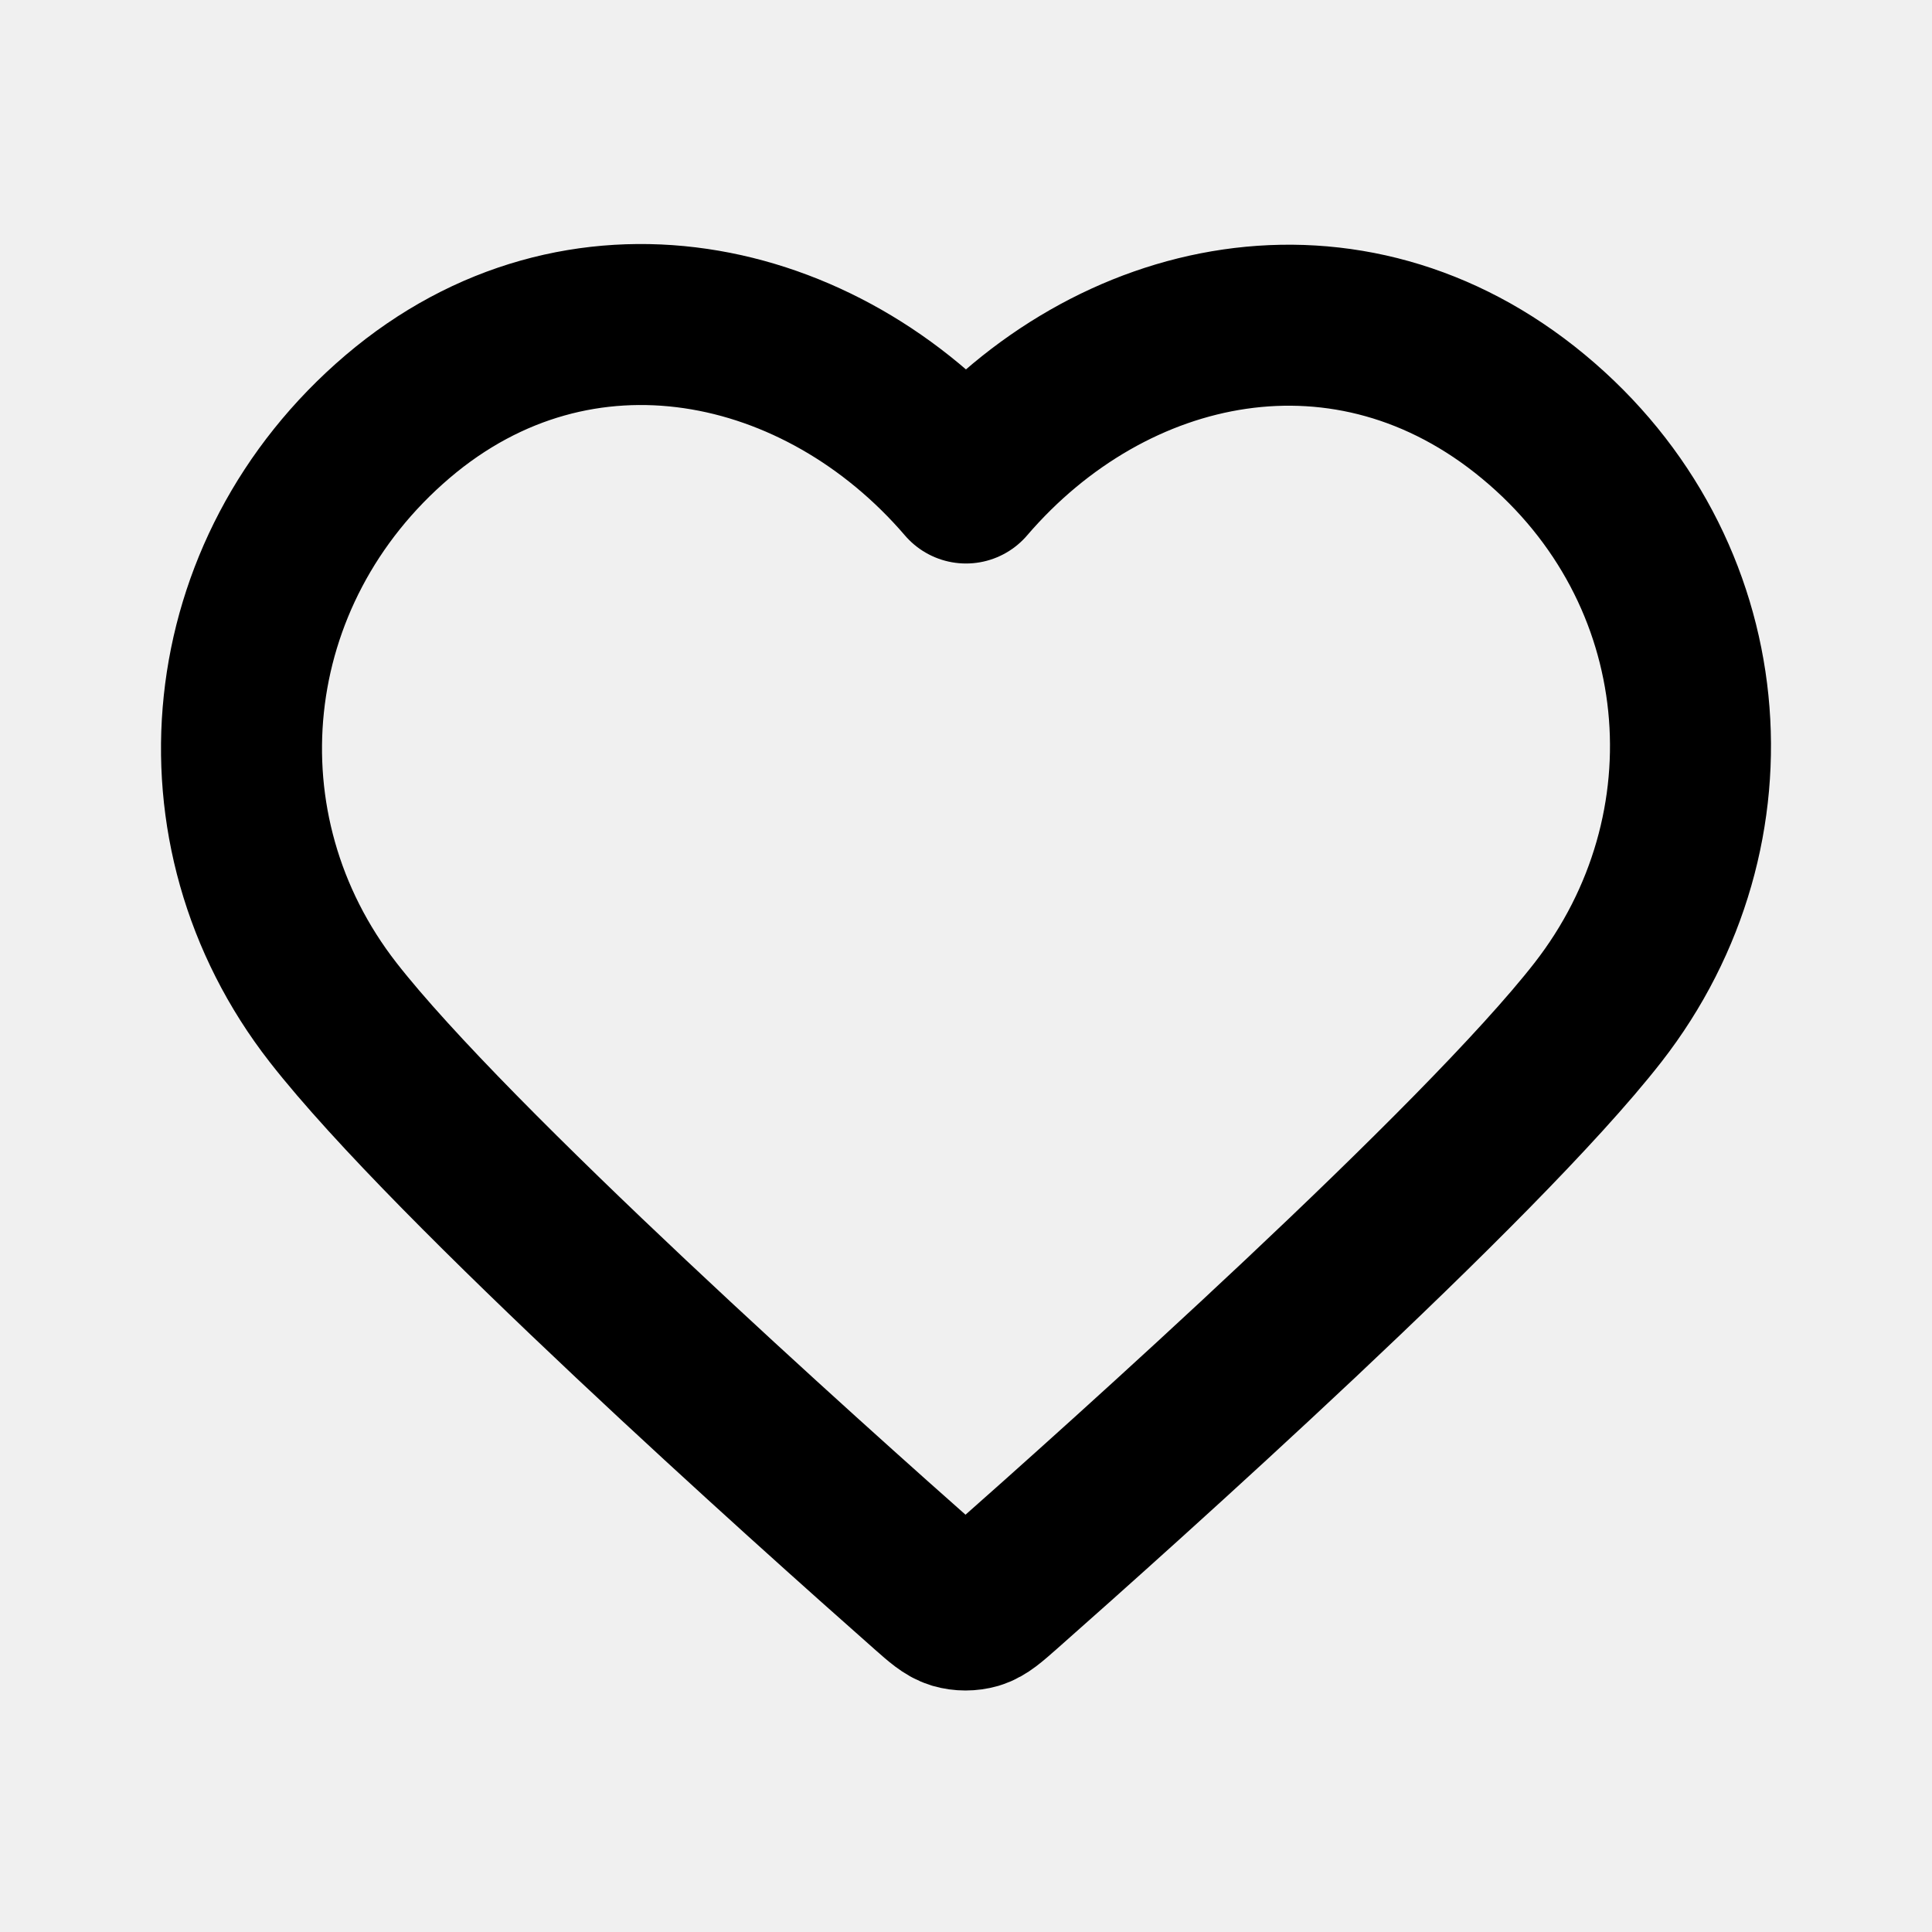
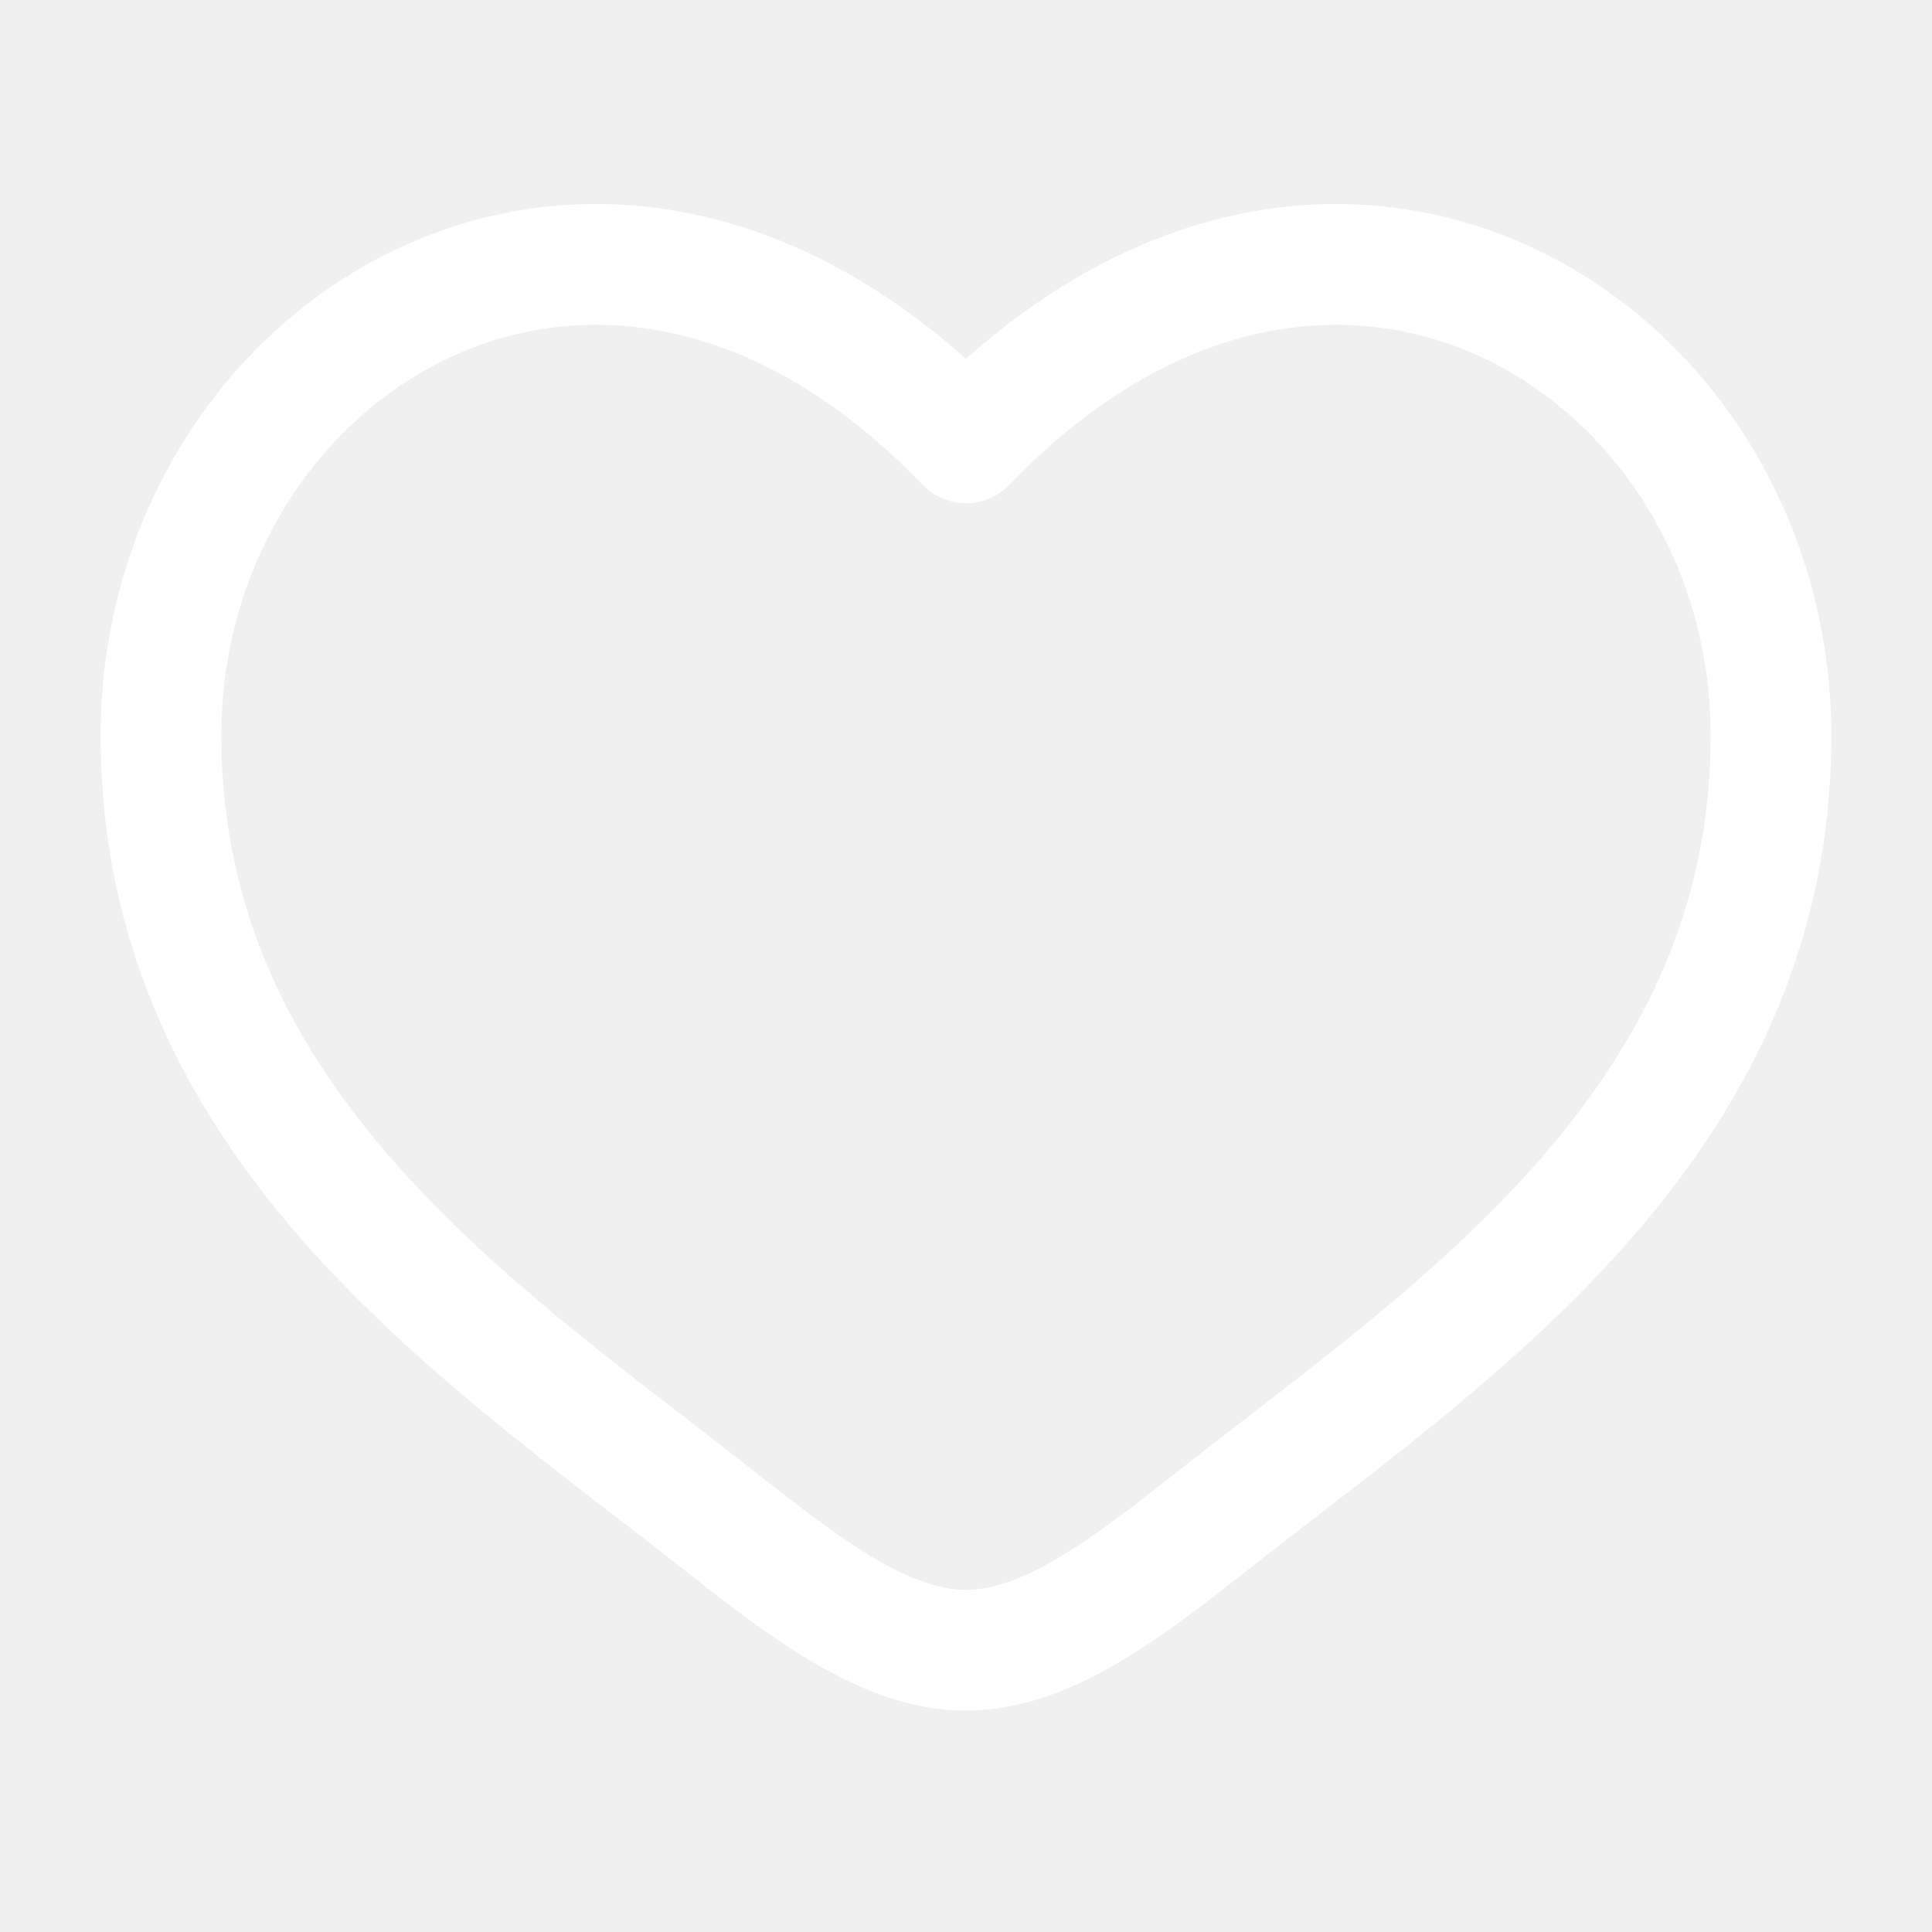
<svg xmlns="http://www.w3.org/2000/svg" width="800px" height="800px" viewBox="0 0 24 24" fill="none">
-   <path fill-rule="evenodd" clip-rule="evenodd" d="M12 6C10.201 3.903 7.194 3.255 4.939 5.175C2.685 7.096 2.367 10.306 4.138 12.577C5.61 14.465 10.065 18.448 11.525 19.737C11.688 19.881 11.77 19.953 11.865 19.982C11.948 20.006 12.039 20.006 12.123 19.982C12.218 19.953 12.299 19.881 12.463 19.737C13.923 18.448 18.378 14.465 19.85 12.577C21.62 10.306 21.342 7.075 19.048 5.175C16.755 3.275 13.799 3.903 12 6Z" stroke="#000000" stroke-width="2" stroke-linecap="round" stroke-linejoin="round" />
+   <path fill-rule="evenodd" clip-rule="evenodd" d="M5.624 4.424C3.965 5.182 2.75 6.986 2.75 9.137C2.75 11.334 3.649 13.028 4.938 14.48C6.001 15.676 7.287 16.668 8.541 17.634C8.839 17.864 9.135 18.093 9.426 18.322C9.952 18.736 10.421 19.1 10.874 19.365C11.326 19.629 11.69 19.75 12 19.75C12.31 19.75 12.674 19.629 13.126 19.365C13.579 19.1 14.048 18.736 14.574 18.322C14.865 18.093 15.161 17.864 15.459 17.634C16.713 16.668 17.999 15.676 19.062 14.48C20.351 13.028 21.25 11.334 21.25 9.137C21.25 6.986 20.035 5.182 18.376 4.424C16.764 3.687 14.598 3.882 12.54 6.021C12.399 6.168 12.204 6.251 12 6.251C11.796 6.251 11.601 6.168 11.46 6.021C9.402 3.882 7.236 3.687 5.624 4.424ZM12 4.459C9.688 2.39 7.099 2.101 5.001 3.06C2.785 4.073 1.25 6.425 1.25 9.137C1.25 11.803 2.361 13.836 3.817 15.476C4.983 16.789 6.41 17.888 7.671 18.858C7.957 19.078 8.234 19.292 8.497 19.5C9.01 19.904 9.56 20.334 10.117 20.66C10.674 20.985 11.31 21.25 12 21.25C12.69 21.25 13.326 20.985 13.883 20.66C14.441 20.334 14.99 19.904 15.503 19.5C15.766 19.292 16.043 19.078 16.329 18.858C17.59 17.888 19.017 16.789 20.183 15.476C21.64 13.836 22.75 11.803 22.75 9.137C22.75 6.425 21.215 4.073 18.999 3.06C16.901 2.101 14.312 2.39 12 4.459Z" fill="white" />
</svg>
